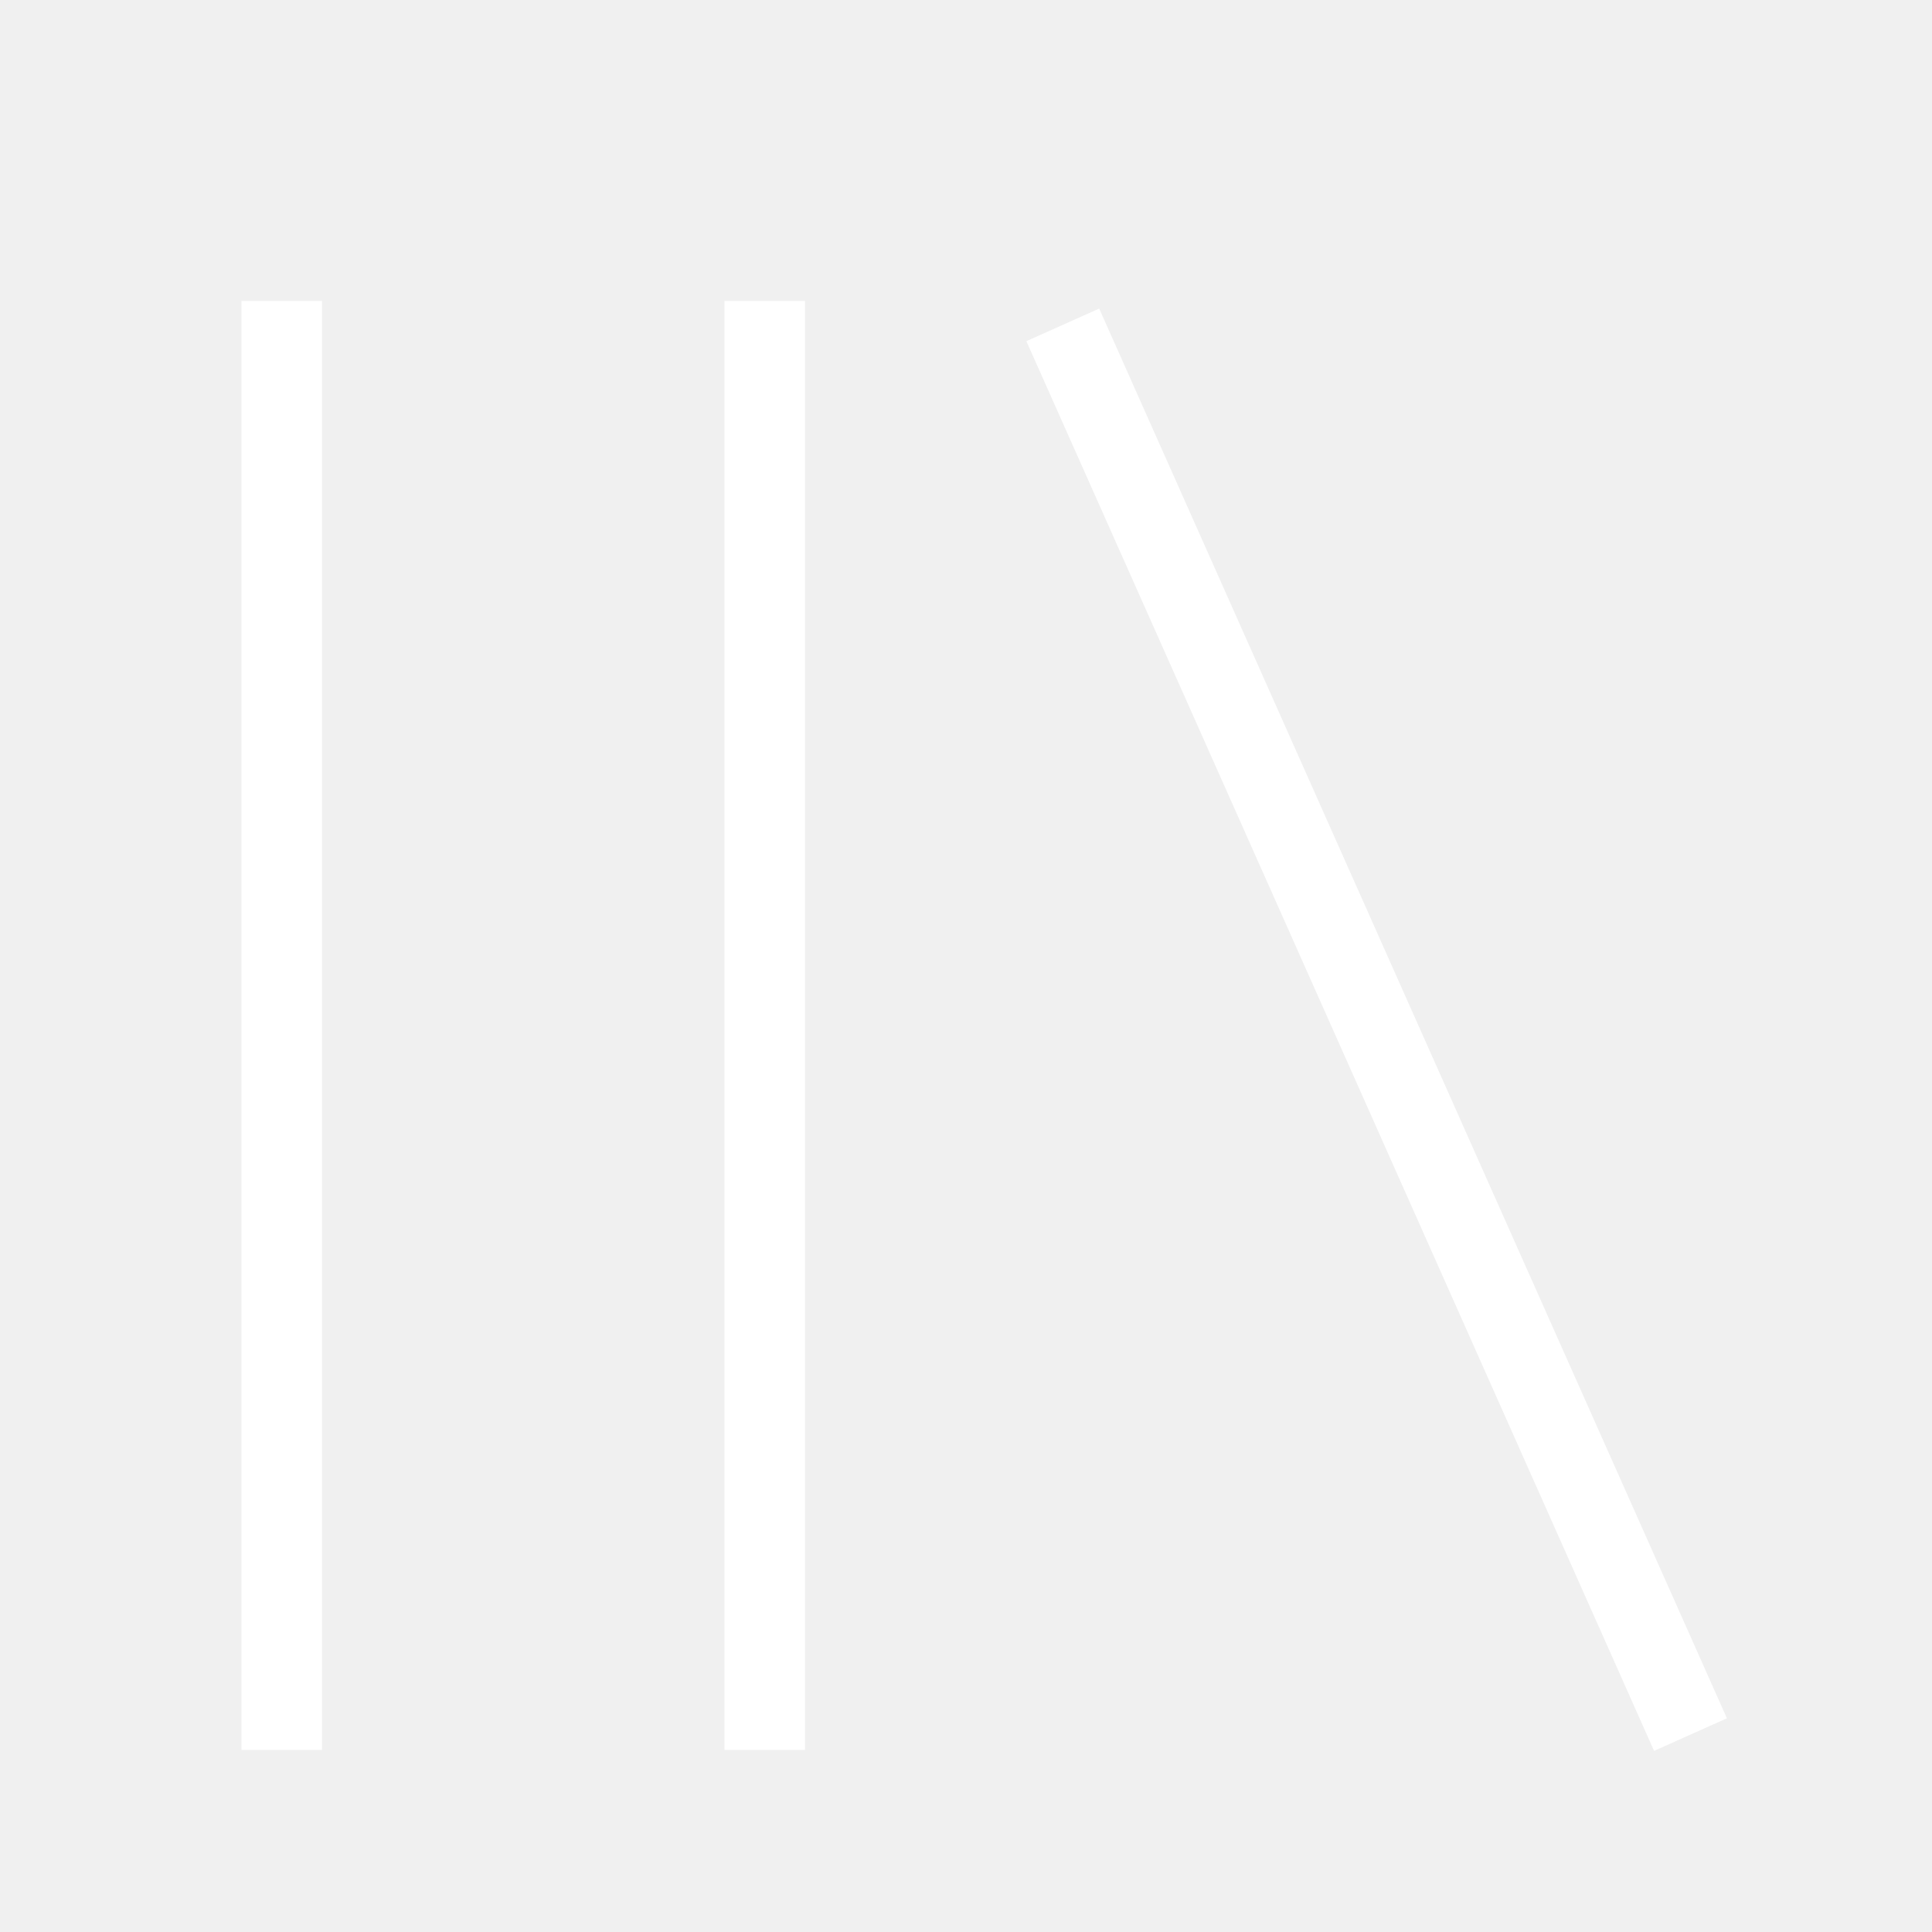
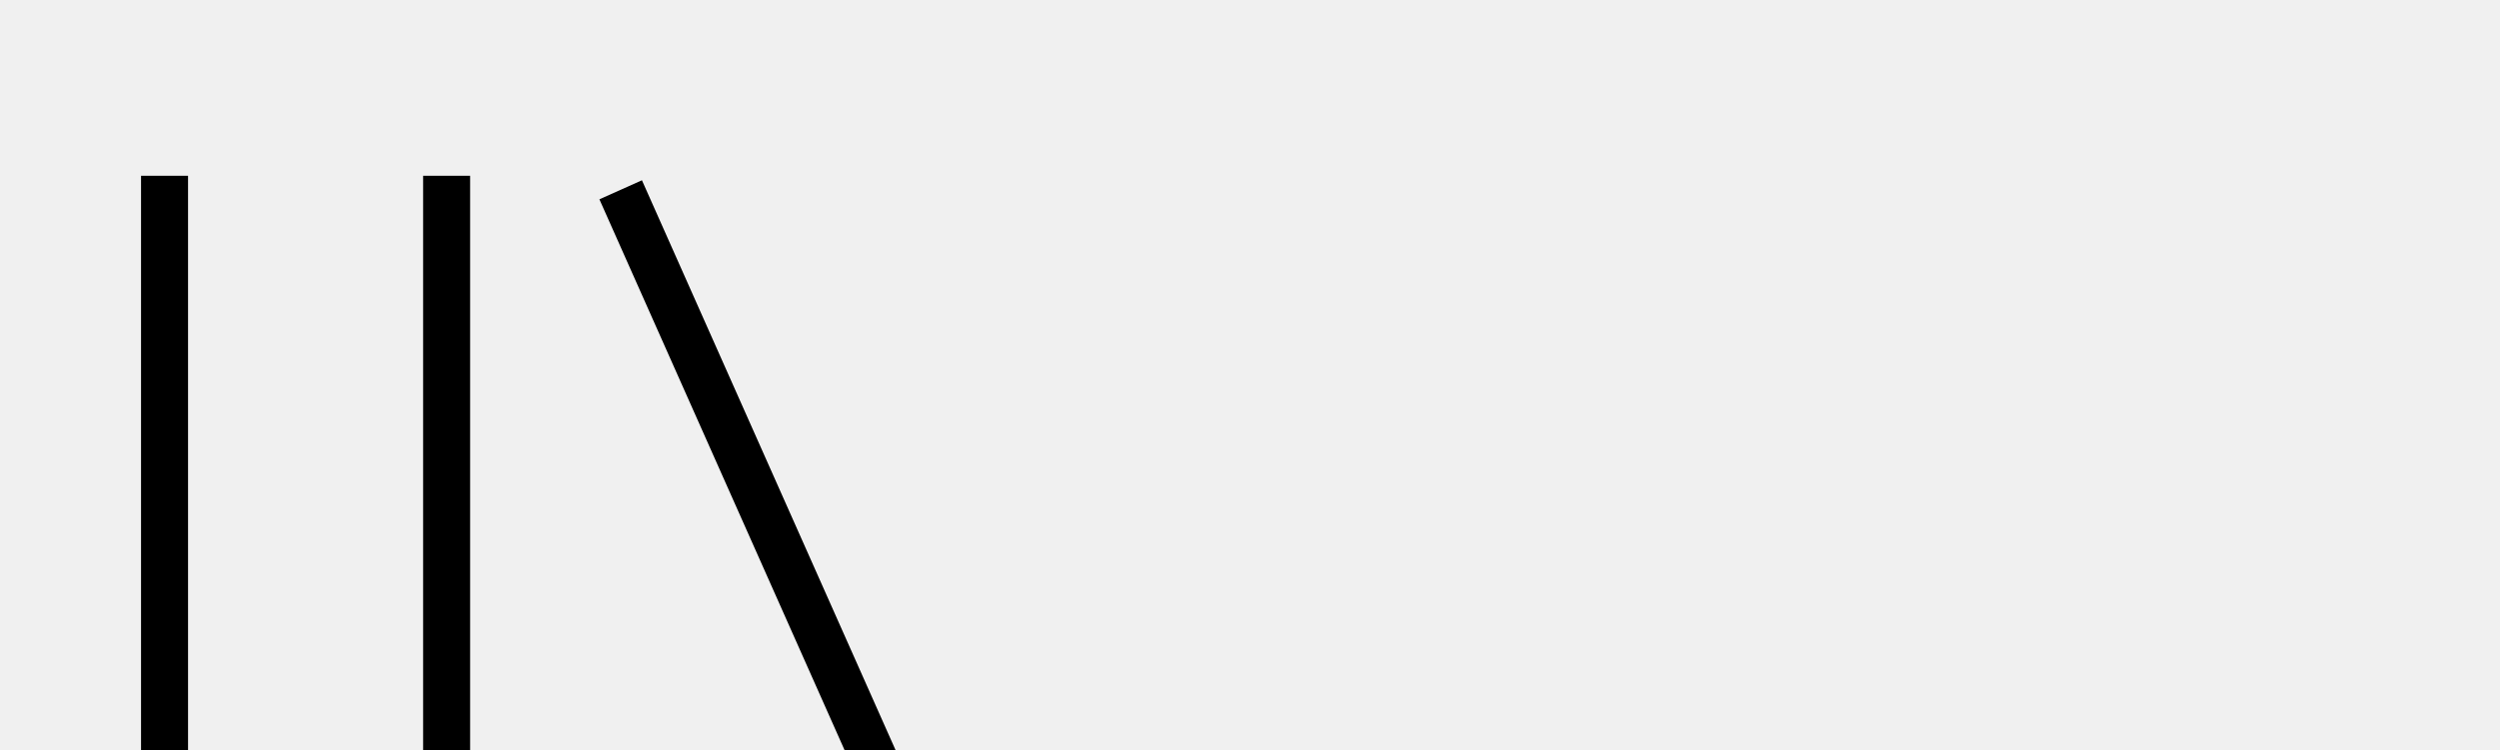
- <svg xmlns="http://www.w3.org/2000/svg" viewBox="0 0 512 512">
-   <path d="M291.301 81.778l166.349 373.587-19.301 8.635-166.349-373.587zM64 463.746v-384h21.334v384h-21.334zM192 463.746v-384h21.334v384h-21.334z" fill="#ffffff" />
+ <svg xmlns="http://www.w3.org/2000/svg" viewBox="0 0 1134 340" class="spotify-logo--text">
+   <path fill="rgb (154, 205, 50)" d="M291.301 81.778l166.349 373.587-19.301 8.635-166.349-373.587zM64 463.746v-384h21.334v384h-21.334zM192 463.746v-384h21.334v384h-21.334z" />
</svg>
